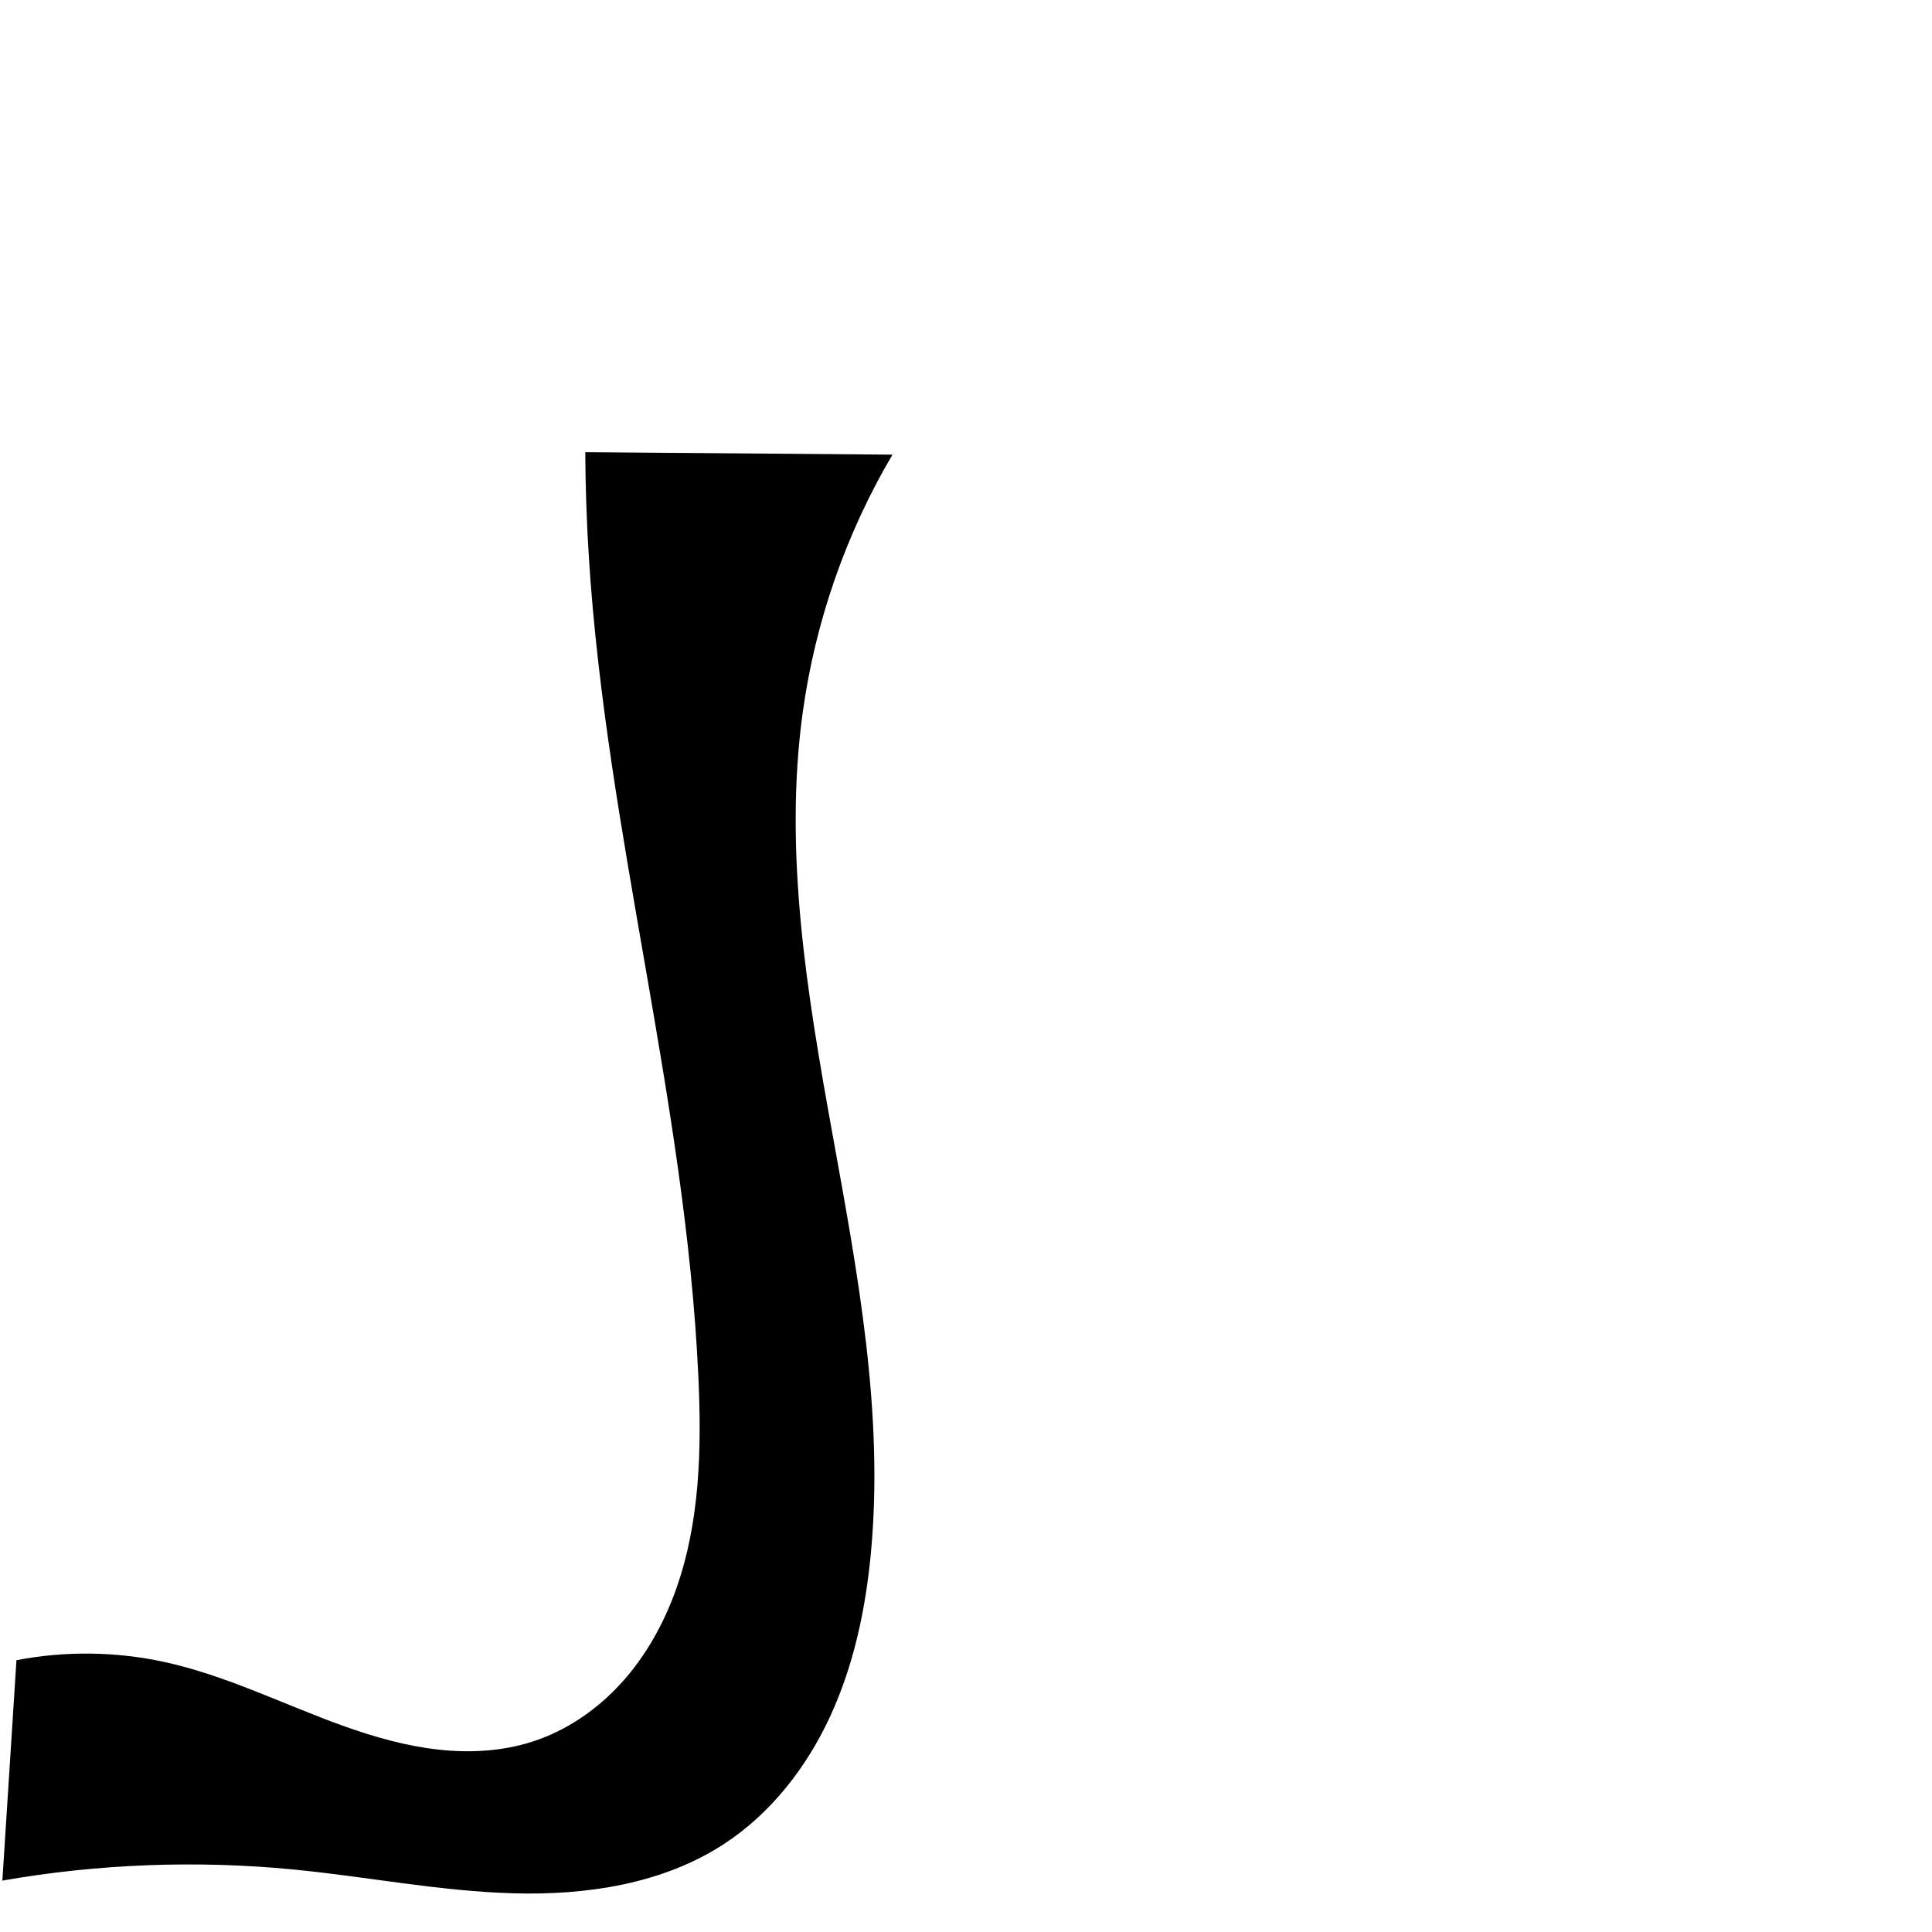
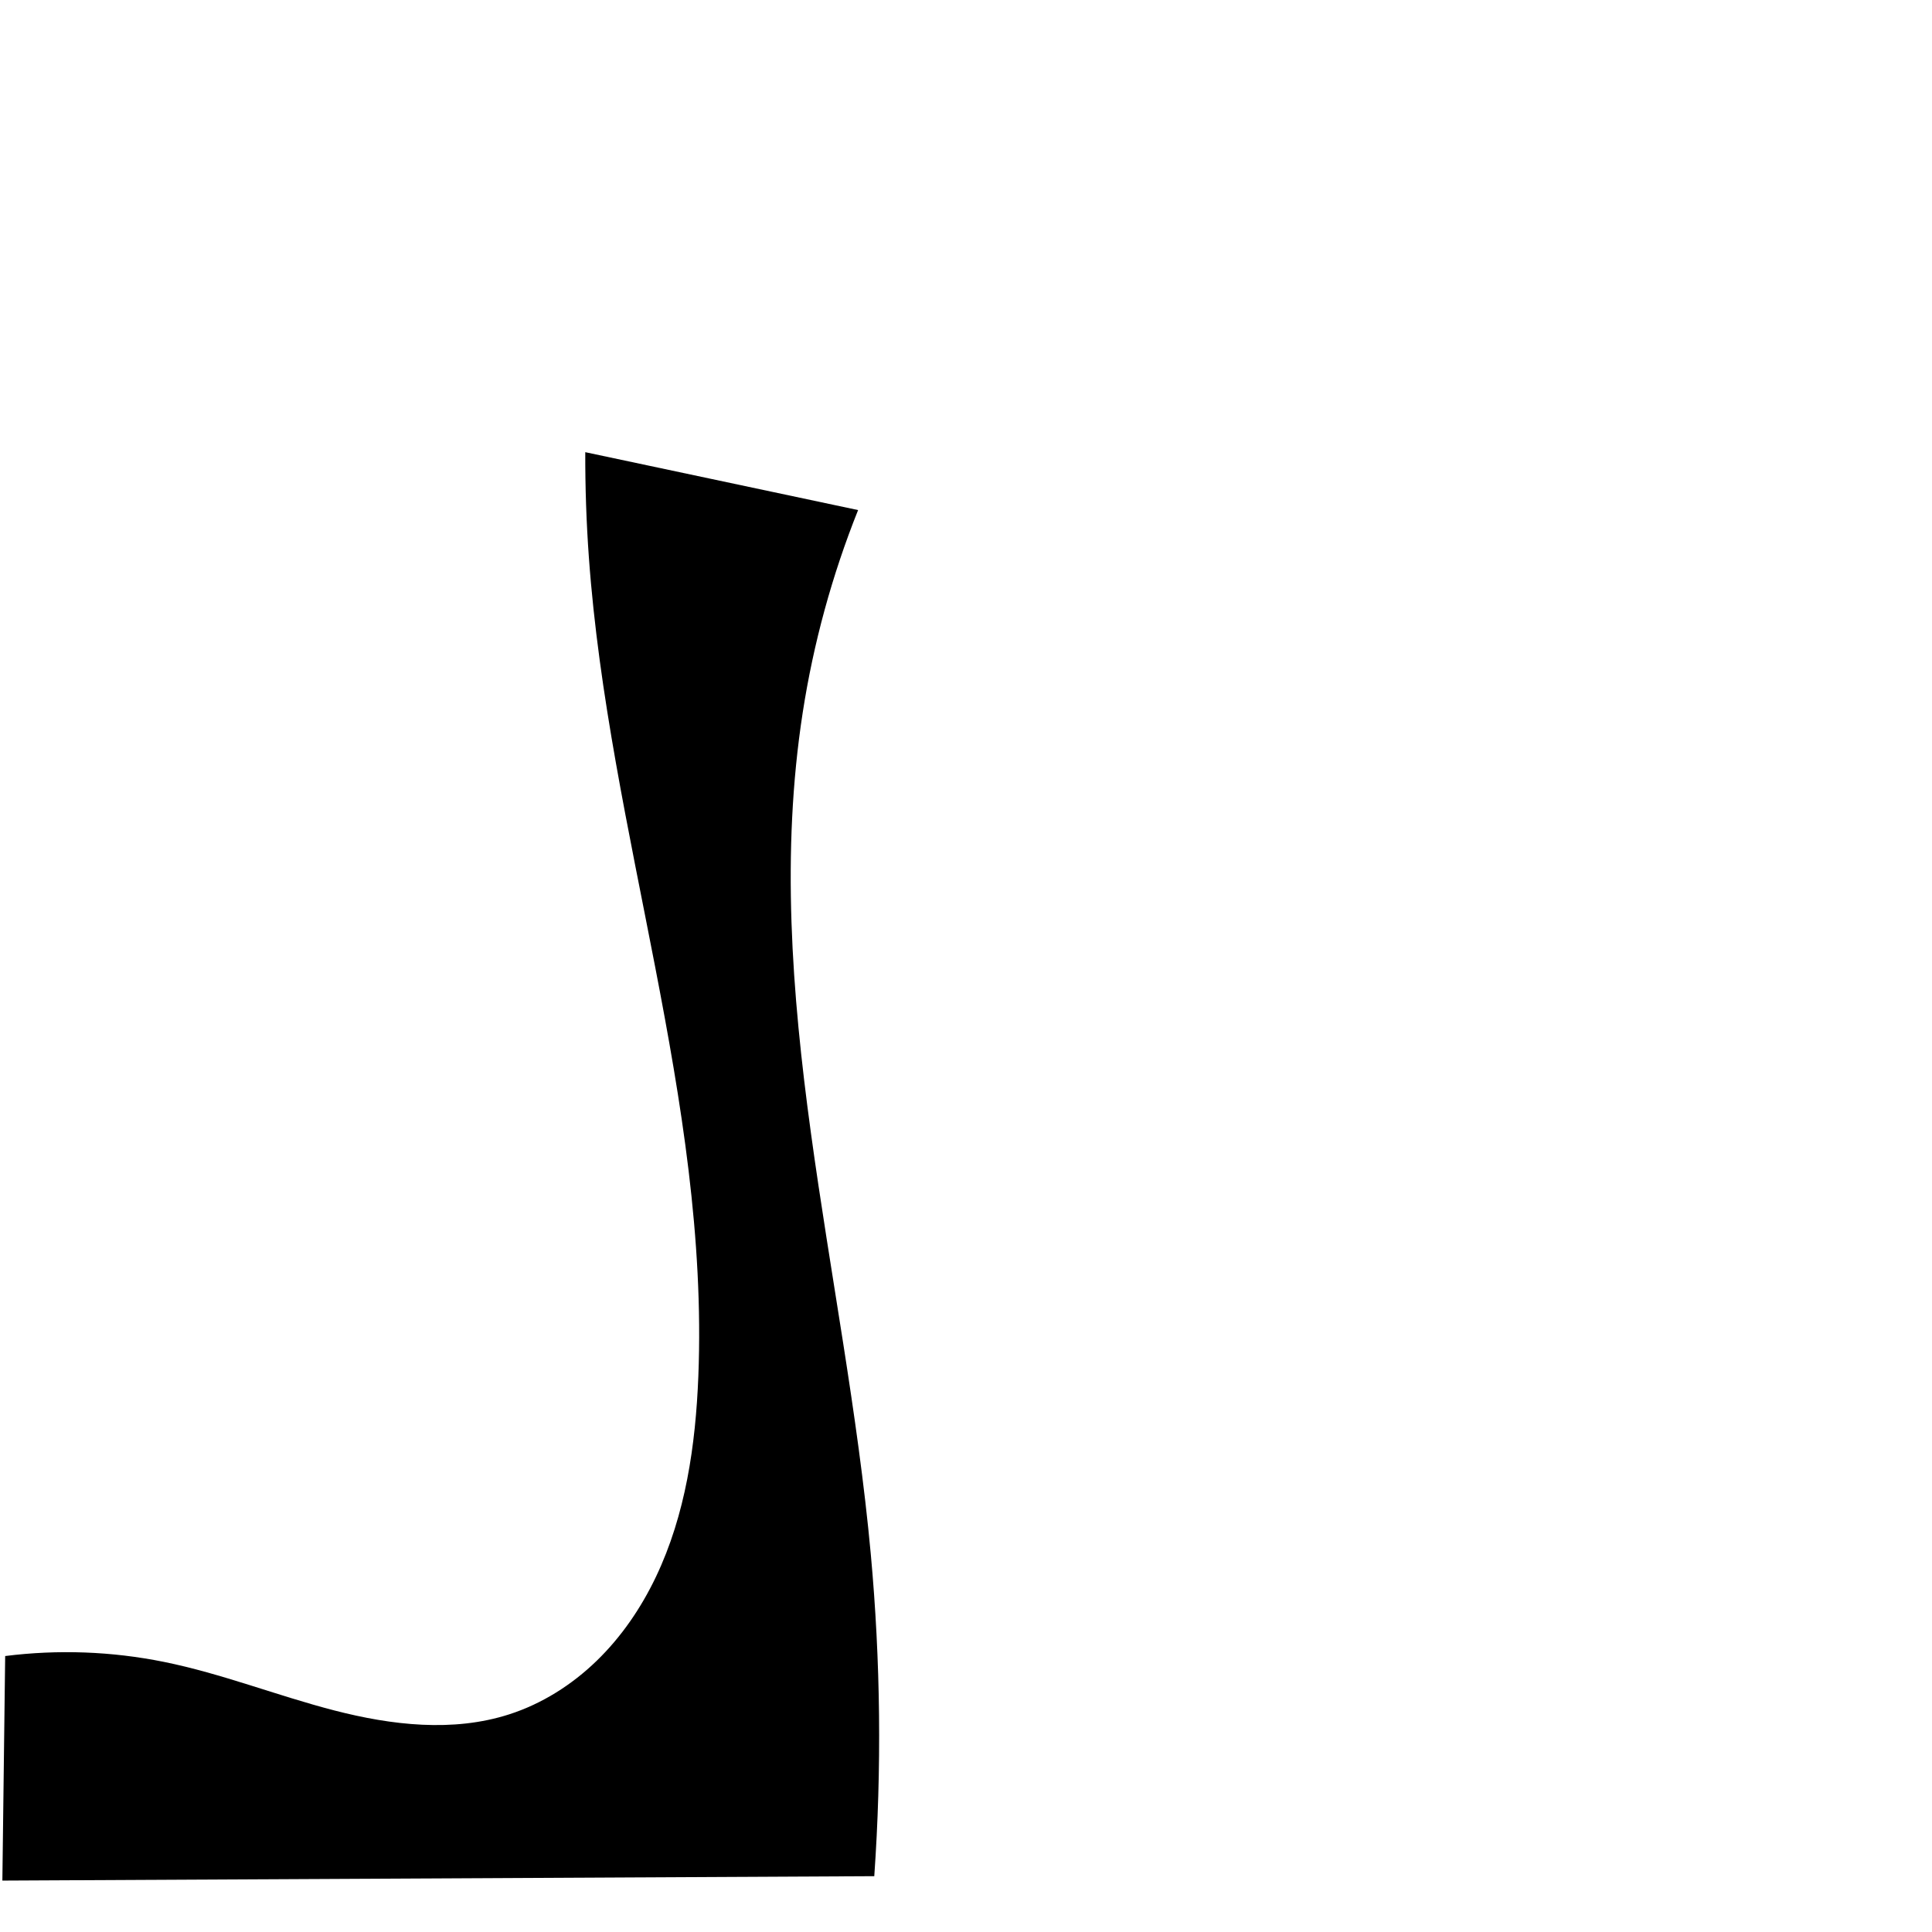
<svg xmlns="http://www.w3.org/2000/svg" xml:space="preserve" width="1000" height="1000" version="1.1" style="clip-rule:evenodd;fill-rule:evenodd;image-rendering:optimizeQuality;shape-rendering:geometricPrecision;text-rendering:geometricPrecision" viewBox="0 0 1000 1000" id="svg10">
  <defs id="defs4">
    <style type="text/css" id="style2">
   
    .fil0 {fill:#EF7F1A;fill-rule:nonzero}
   
  </style>
  </defs>
-   <path style="display:inline;fill:#000000;stroke:none;stroke-width:1.855;stroke-linecap:butt;stroke-linejoin:miter;stroke-miterlimit:4;stroke-dasharray:none;stroke-opacity:1" d="M 8.519,859.31 1.228,973.389 C 50.832,964.725 101.605,962.782 151.726,967.633 c 37.952,3.673 75.563,11.218 113.677,12.33 38.113,1.112 77.75,-4.784 109.627,-25.706 24.203,-15.885 42.603,-39.695 54.718,-65.988 12.115,-26.293 18.214,-55.037 20.971,-83.855 6.963,-72.776 -6.856,-145.739 -19.874,-217.679 -13.018,-71.94 -25.33,-145.394 -15.376,-217.821 6.462,-47.015 22.358,-92.713 46.47,-133.588 l -159.006,-1.28 c 0.1,18.157 0.722,36.31 1.867,54.431 8.995,142.349 50.086,281.38 56.661,423.862 1.72,37.263 0.926,75.447 -11.644,110.568 -6.285,17.56 -15.527,34.177 -28.042,48.006 -12.515,13.829 -28.379,24.804 -46.129,30.531 -15.767,5.087 -32.695,5.967 -49.157,4.1 -16.462,-1.867 -32.518,-6.416 -48.125,-11.975 C 147.149,882.451 117.235,867.191 84.848,860.19 59.809,854.777 33.676,854.476 8.519,859.31 Z" id="path933-9-3-62-3-6" />
+   <path style="display:inline;fill:#000000;stroke:none;stroke-width:1.855;stroke-linecap:butt;stroke-linejoin:miter;stroke-miterlimit:4;stroke-dasharray:none;stroke-opacity:1" d="M 2.678,857.161 1.228,973.389 452.523,971.108 c 3.885,-55.492 3.281,-111.298 -1.804,-166.693 -13.364,-145.575 -57.575,-291.028 -35.25,-435.5 5.548,-35.904 15.191,-71.173 28.682,-104.905 l -141.218,-29.964 c -0.057,18.158 0.566,36.319 1.867,54.431 10.236,142.444 62.292,281.161 56.661,423.862 -1.405,35.622 -6.617,71.735 -21.984,103.903 -7.684,16.084 -17.888,31.044 -30.694,43.443 -12.806,12.399 -28.255,22.194 -45.222,27.657 -29.114,9.375 -60.886,5.629 -90.501,-2.017 -29.615,-7.646 -58.234,-19.07 -88.213,-25.135 -26.983,-5.459 -54.858,-6.486 -82.17,-3.029 z" id="path933-9-3-62-3-6" />
</svg>
